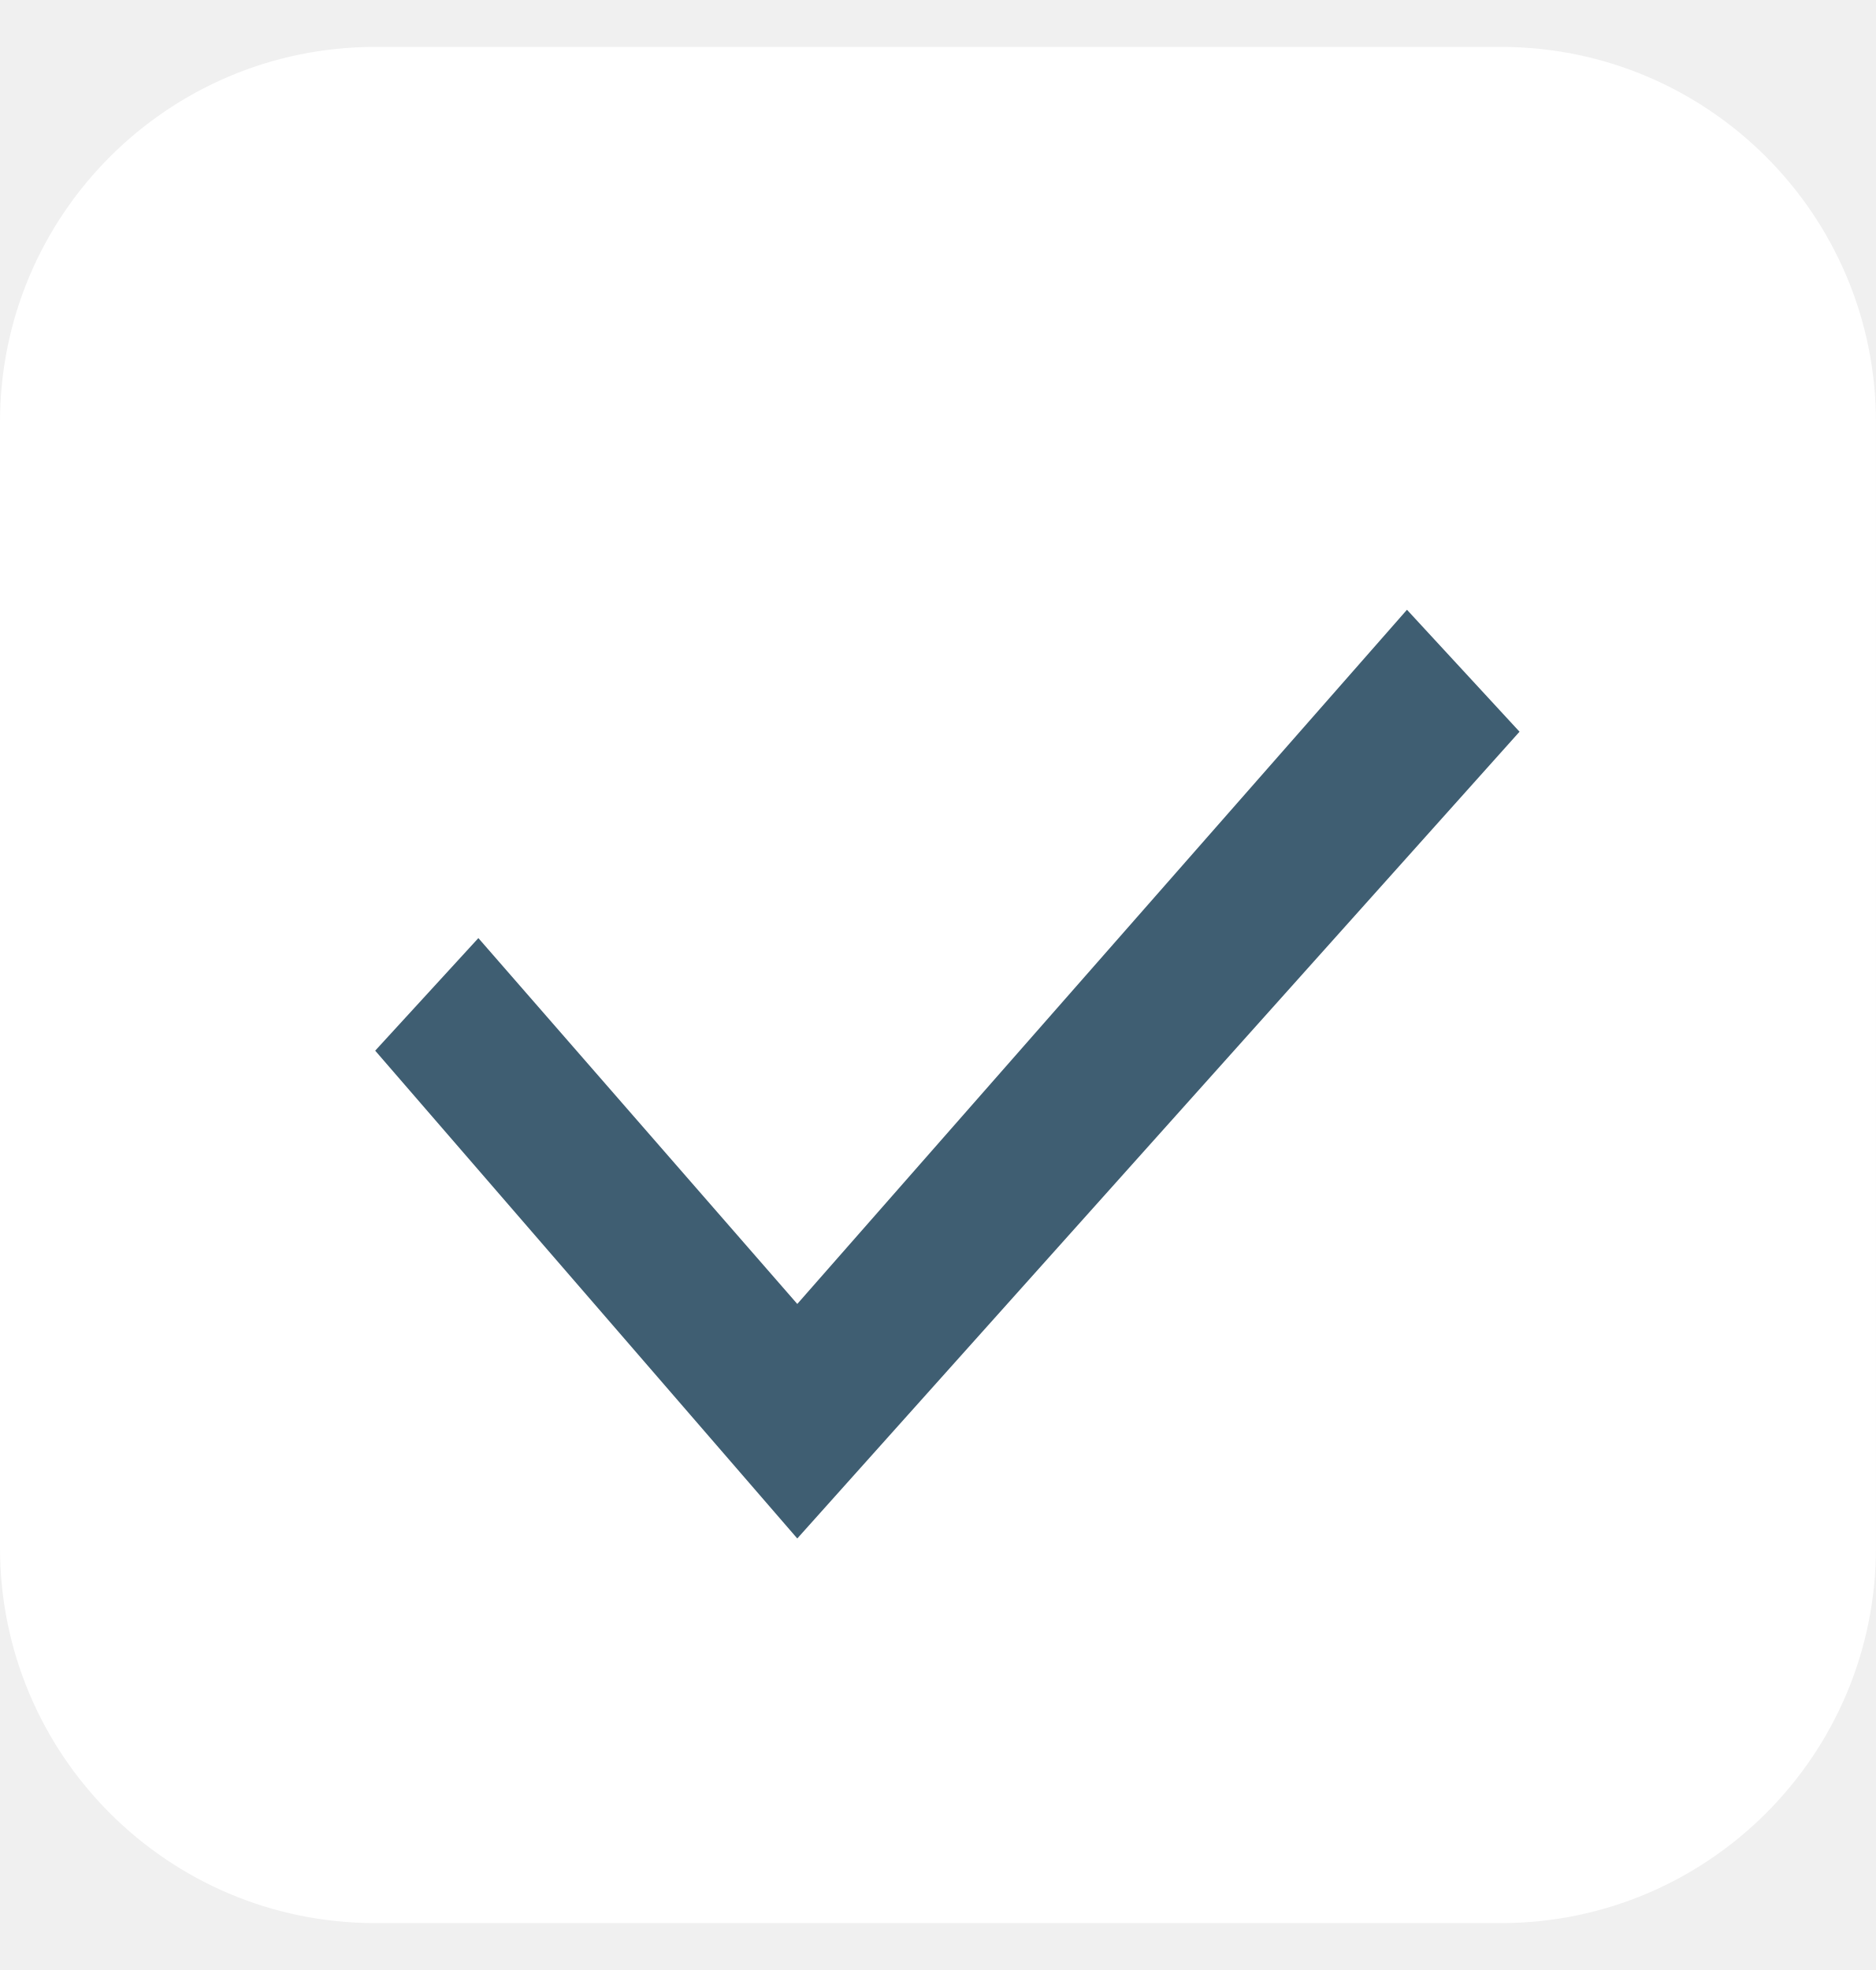
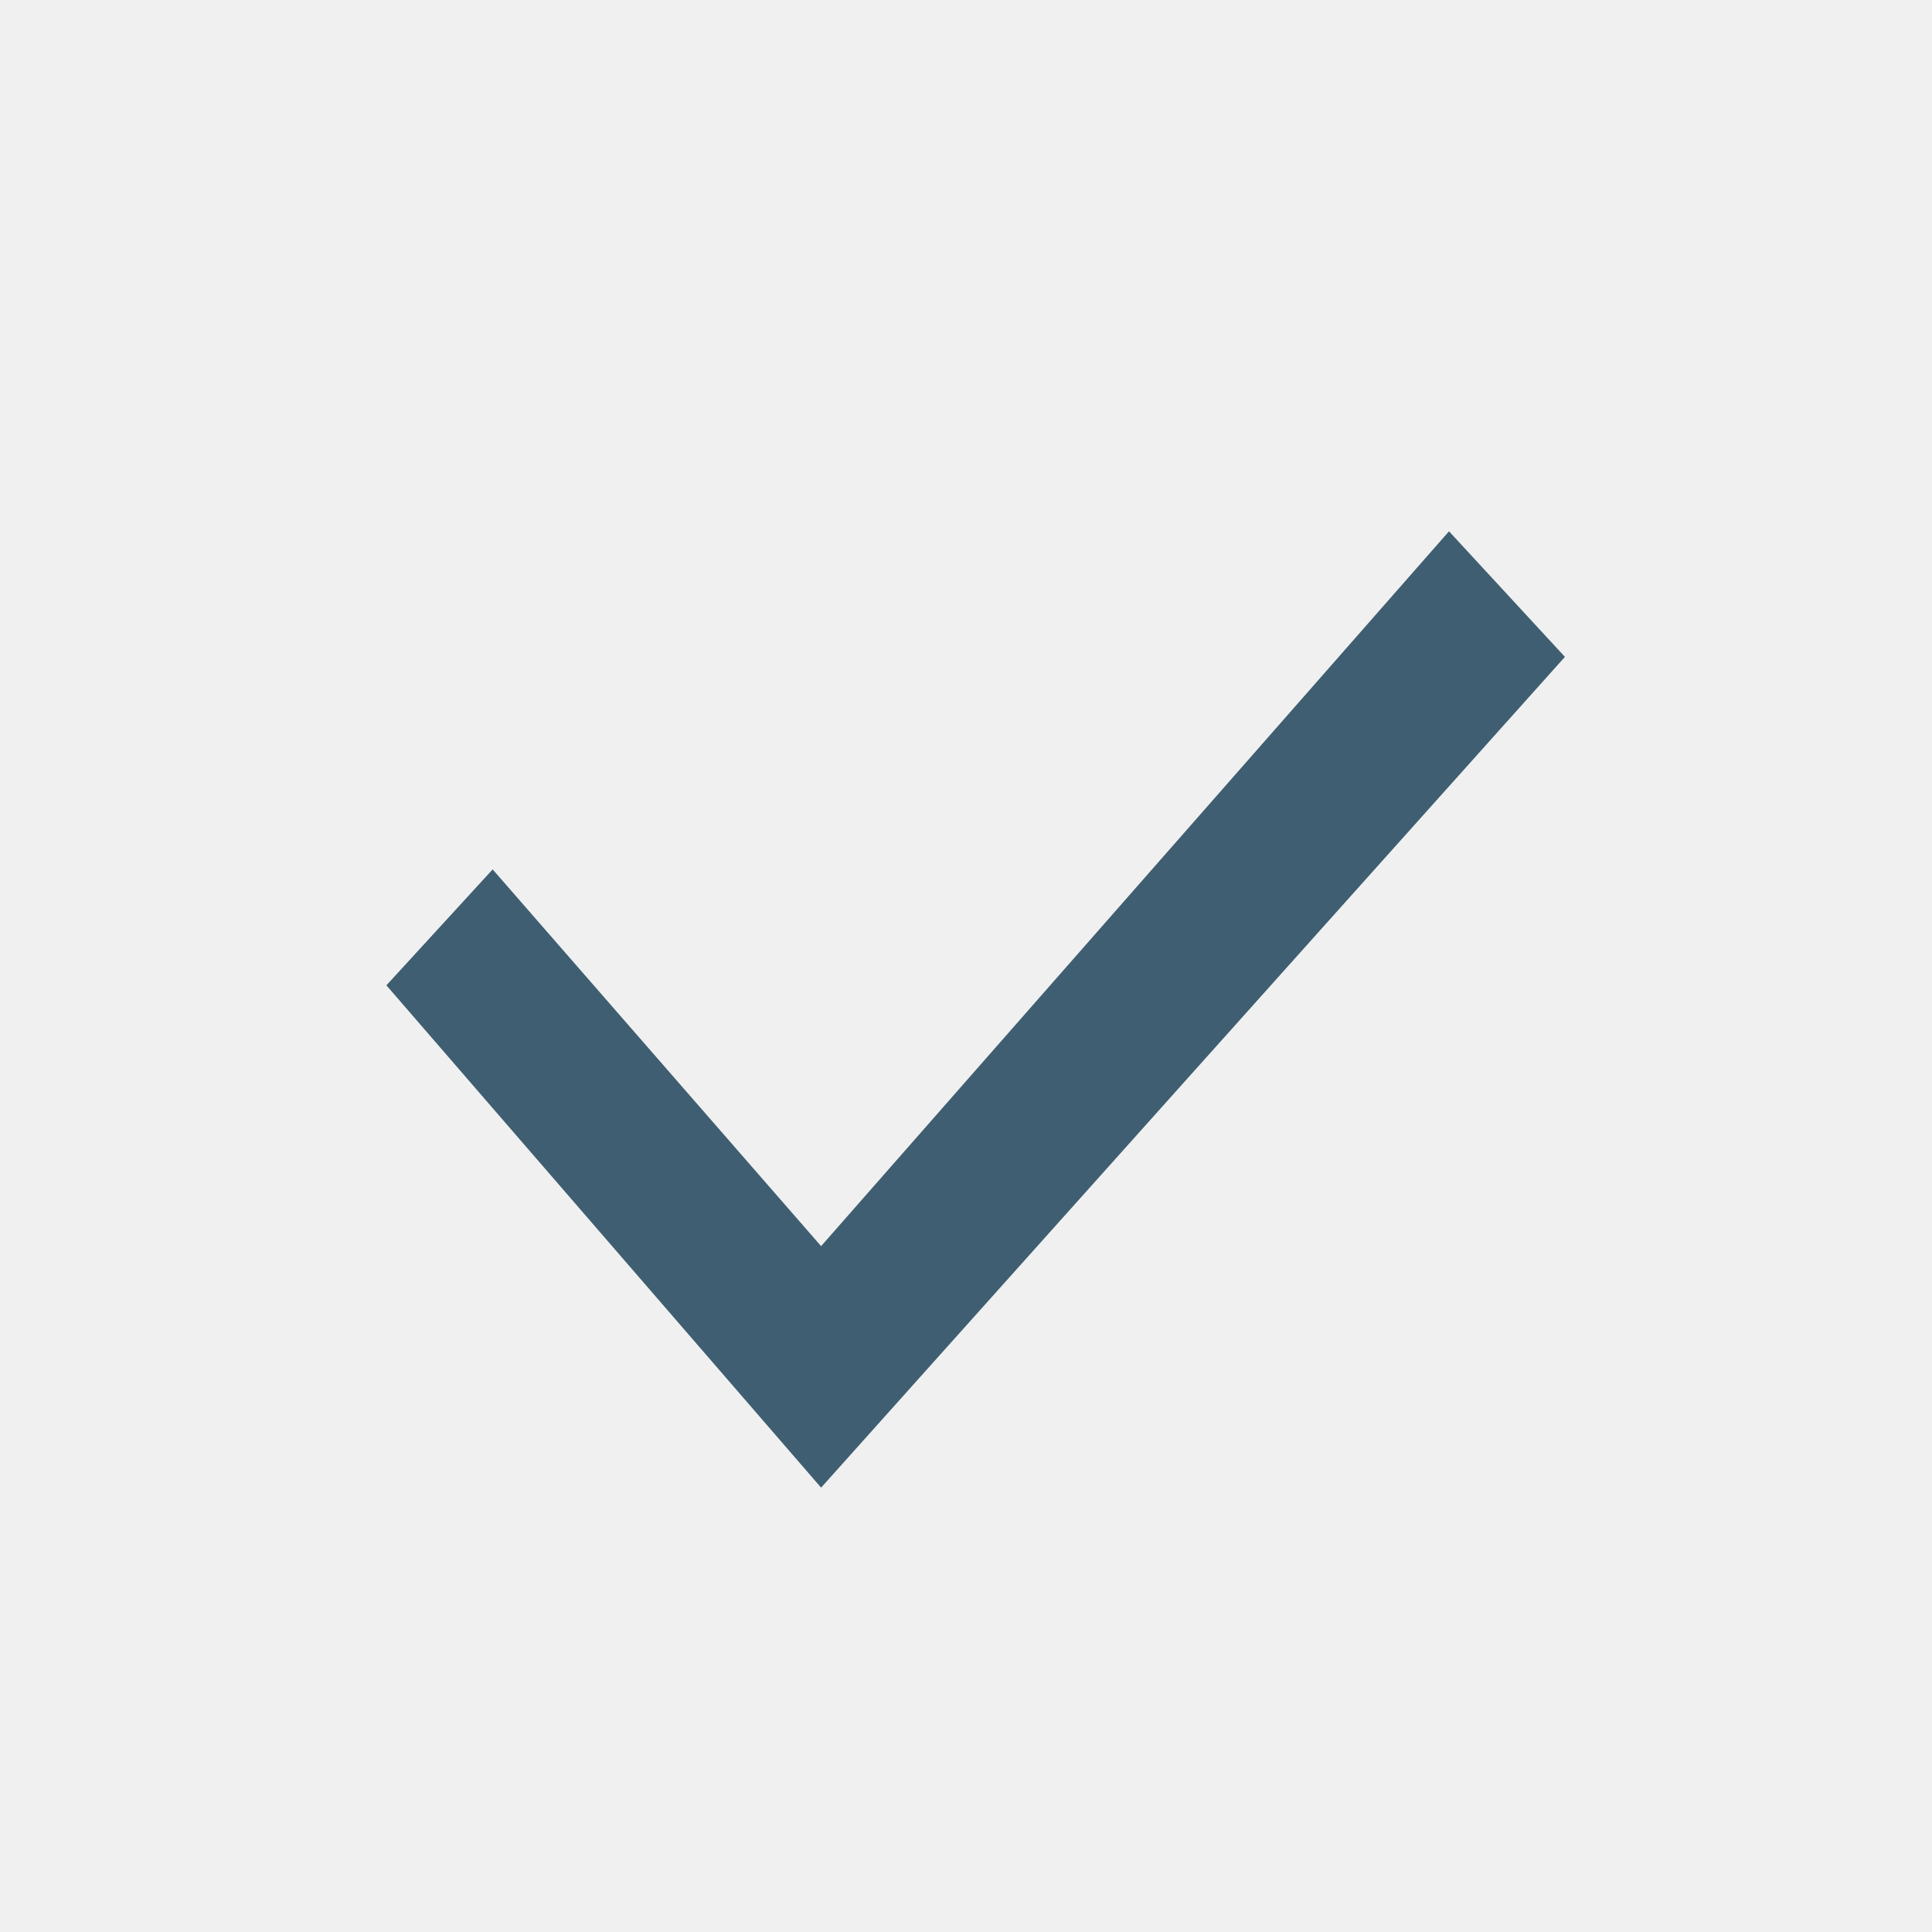
- <svg xmlns="http://www.w3.org/2000/svg" width="20" height="21" viewBox="0 0 20 21" fill="none">
-   <rect y="0.5" width="20" height="20" rx="4" fill="white" />
-   <path d="M15 6.5L8.5 13.9L5.1 10L4 11.2L8.5 16.4L16.2 7.8L15 6.5Z" fill="#3F5E72" />
+ <svg xmlns="http://www.w3.org/2000/svg" width="20" height="20" viewBox="0 0 20 20" fill="none">
+   <g id="tick">
+     <path id="Vector" d="M15 5.5L8.5 12.9L5.1 9L4 10.2L8.5 15.4L16.2 6.8L15 5.5Z" fill="#3F5E72" />
+   </g>
</svg>
